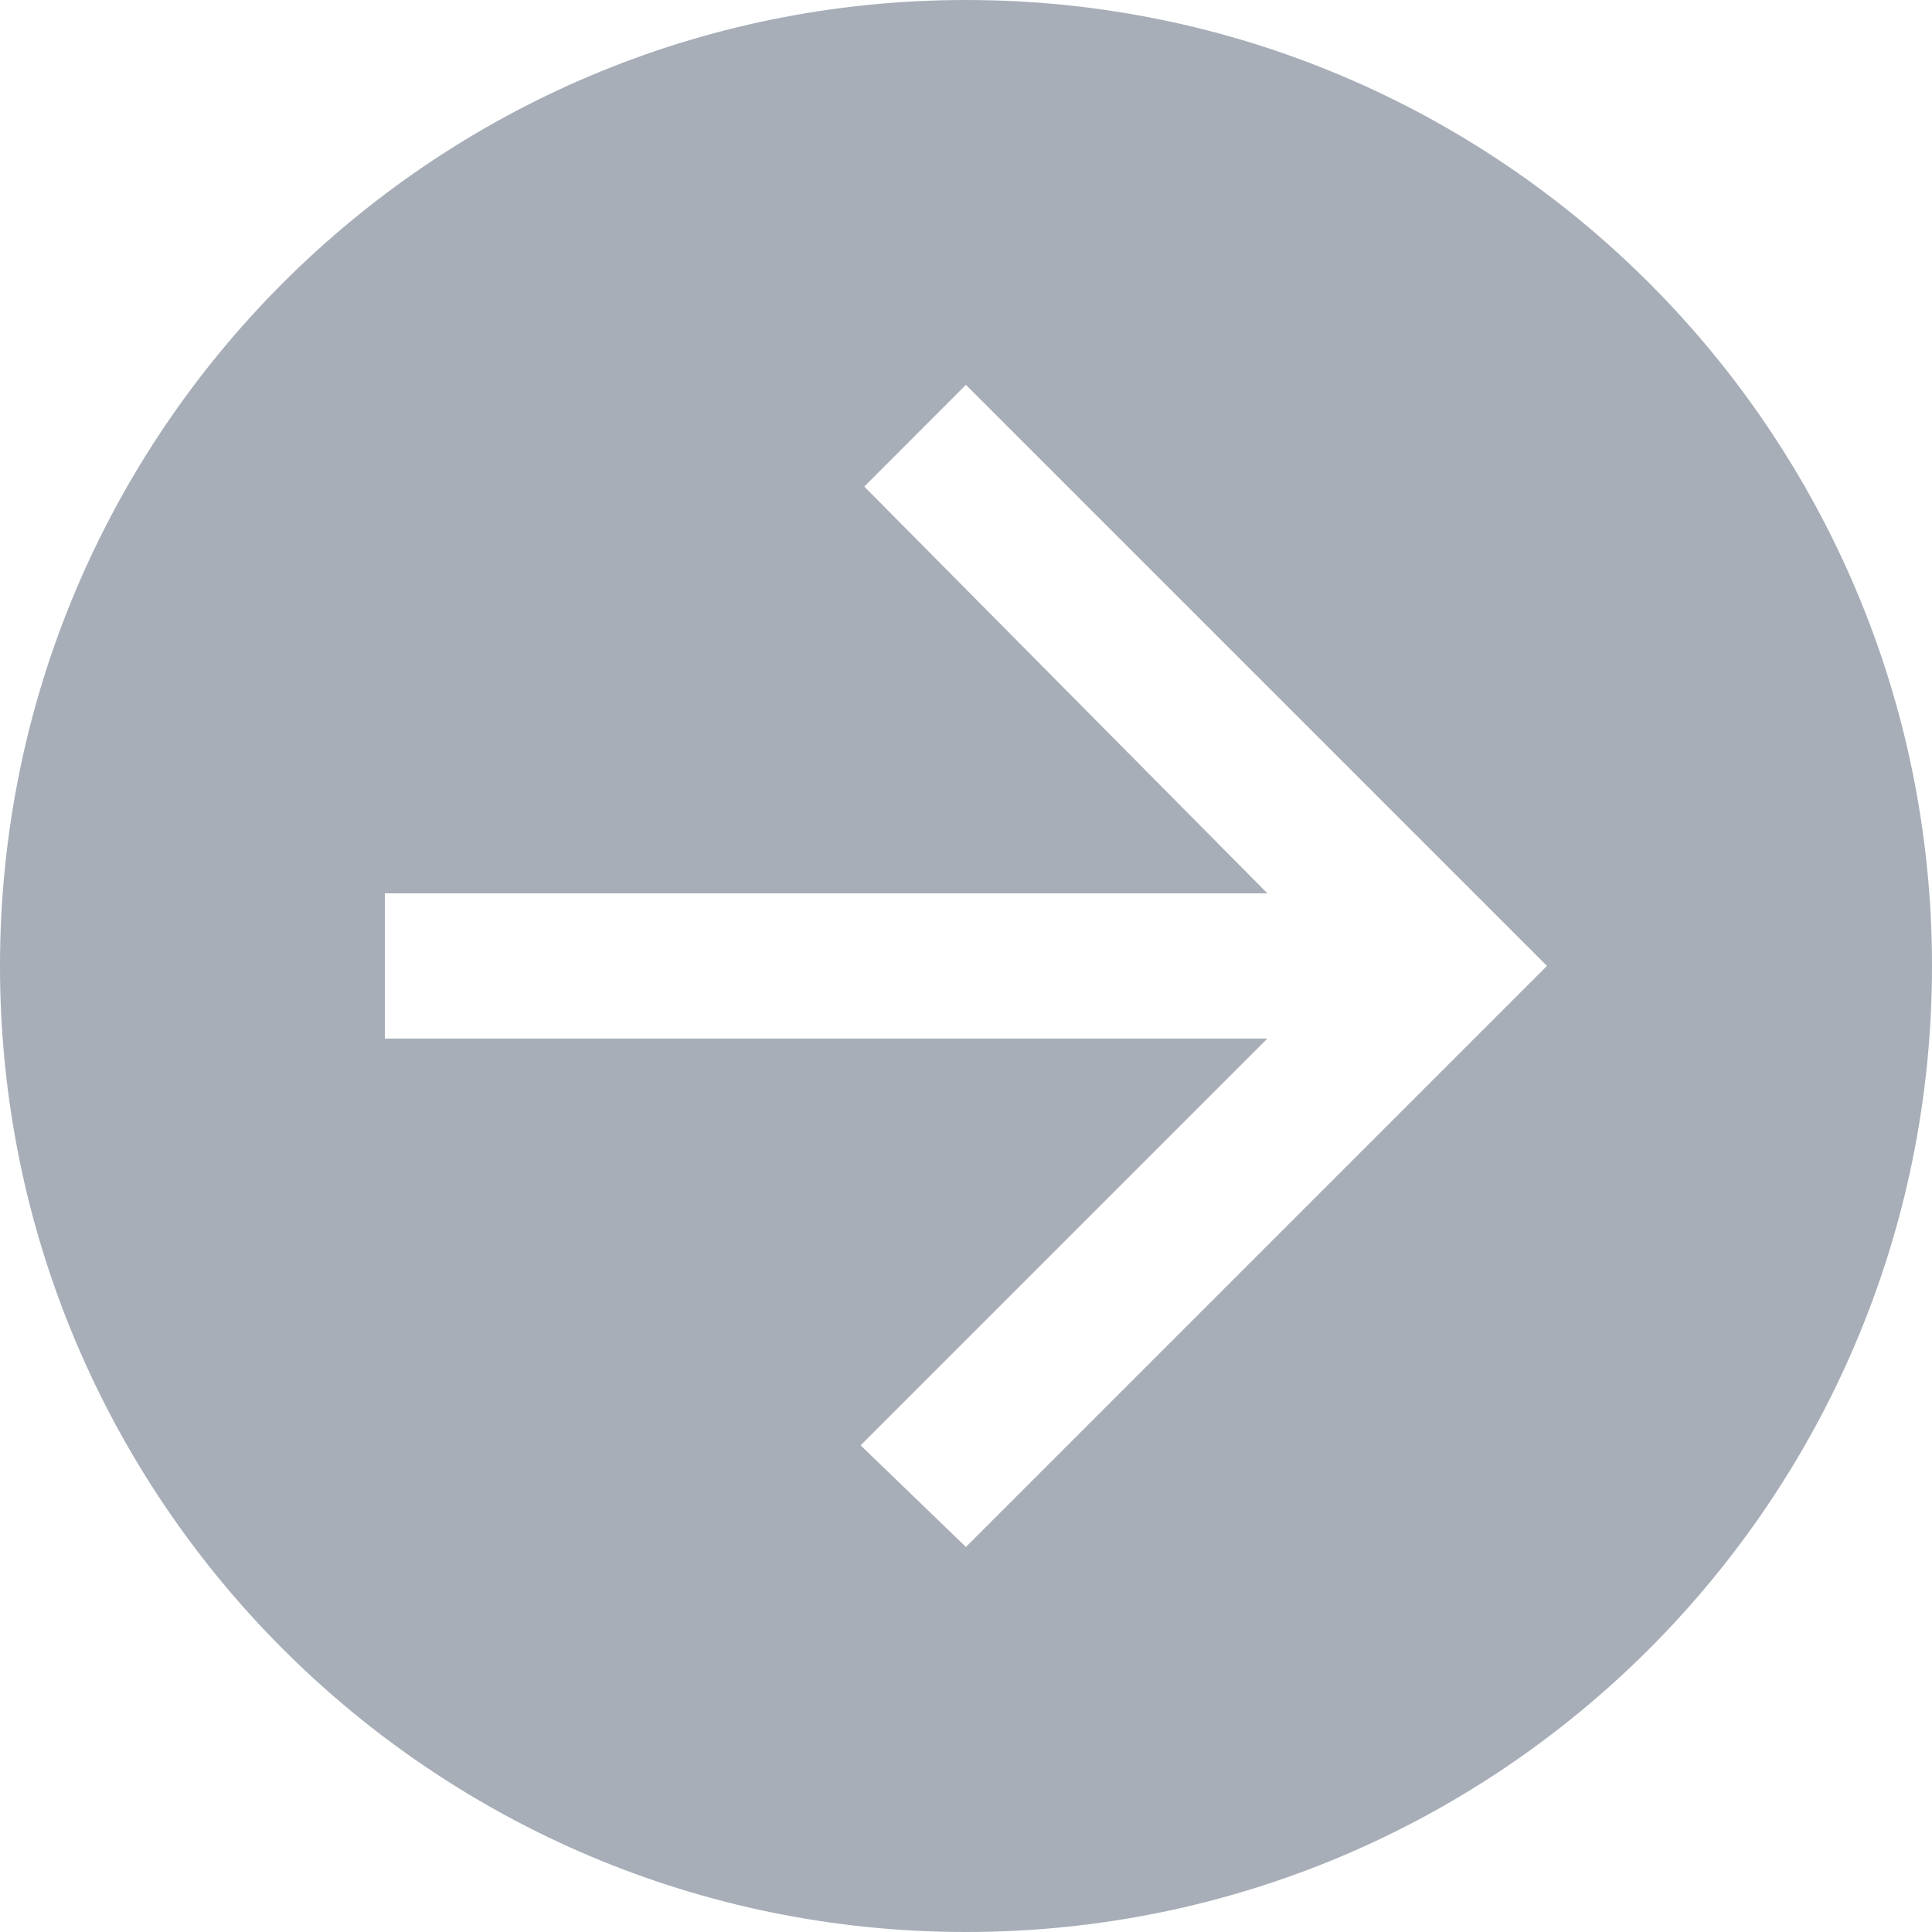
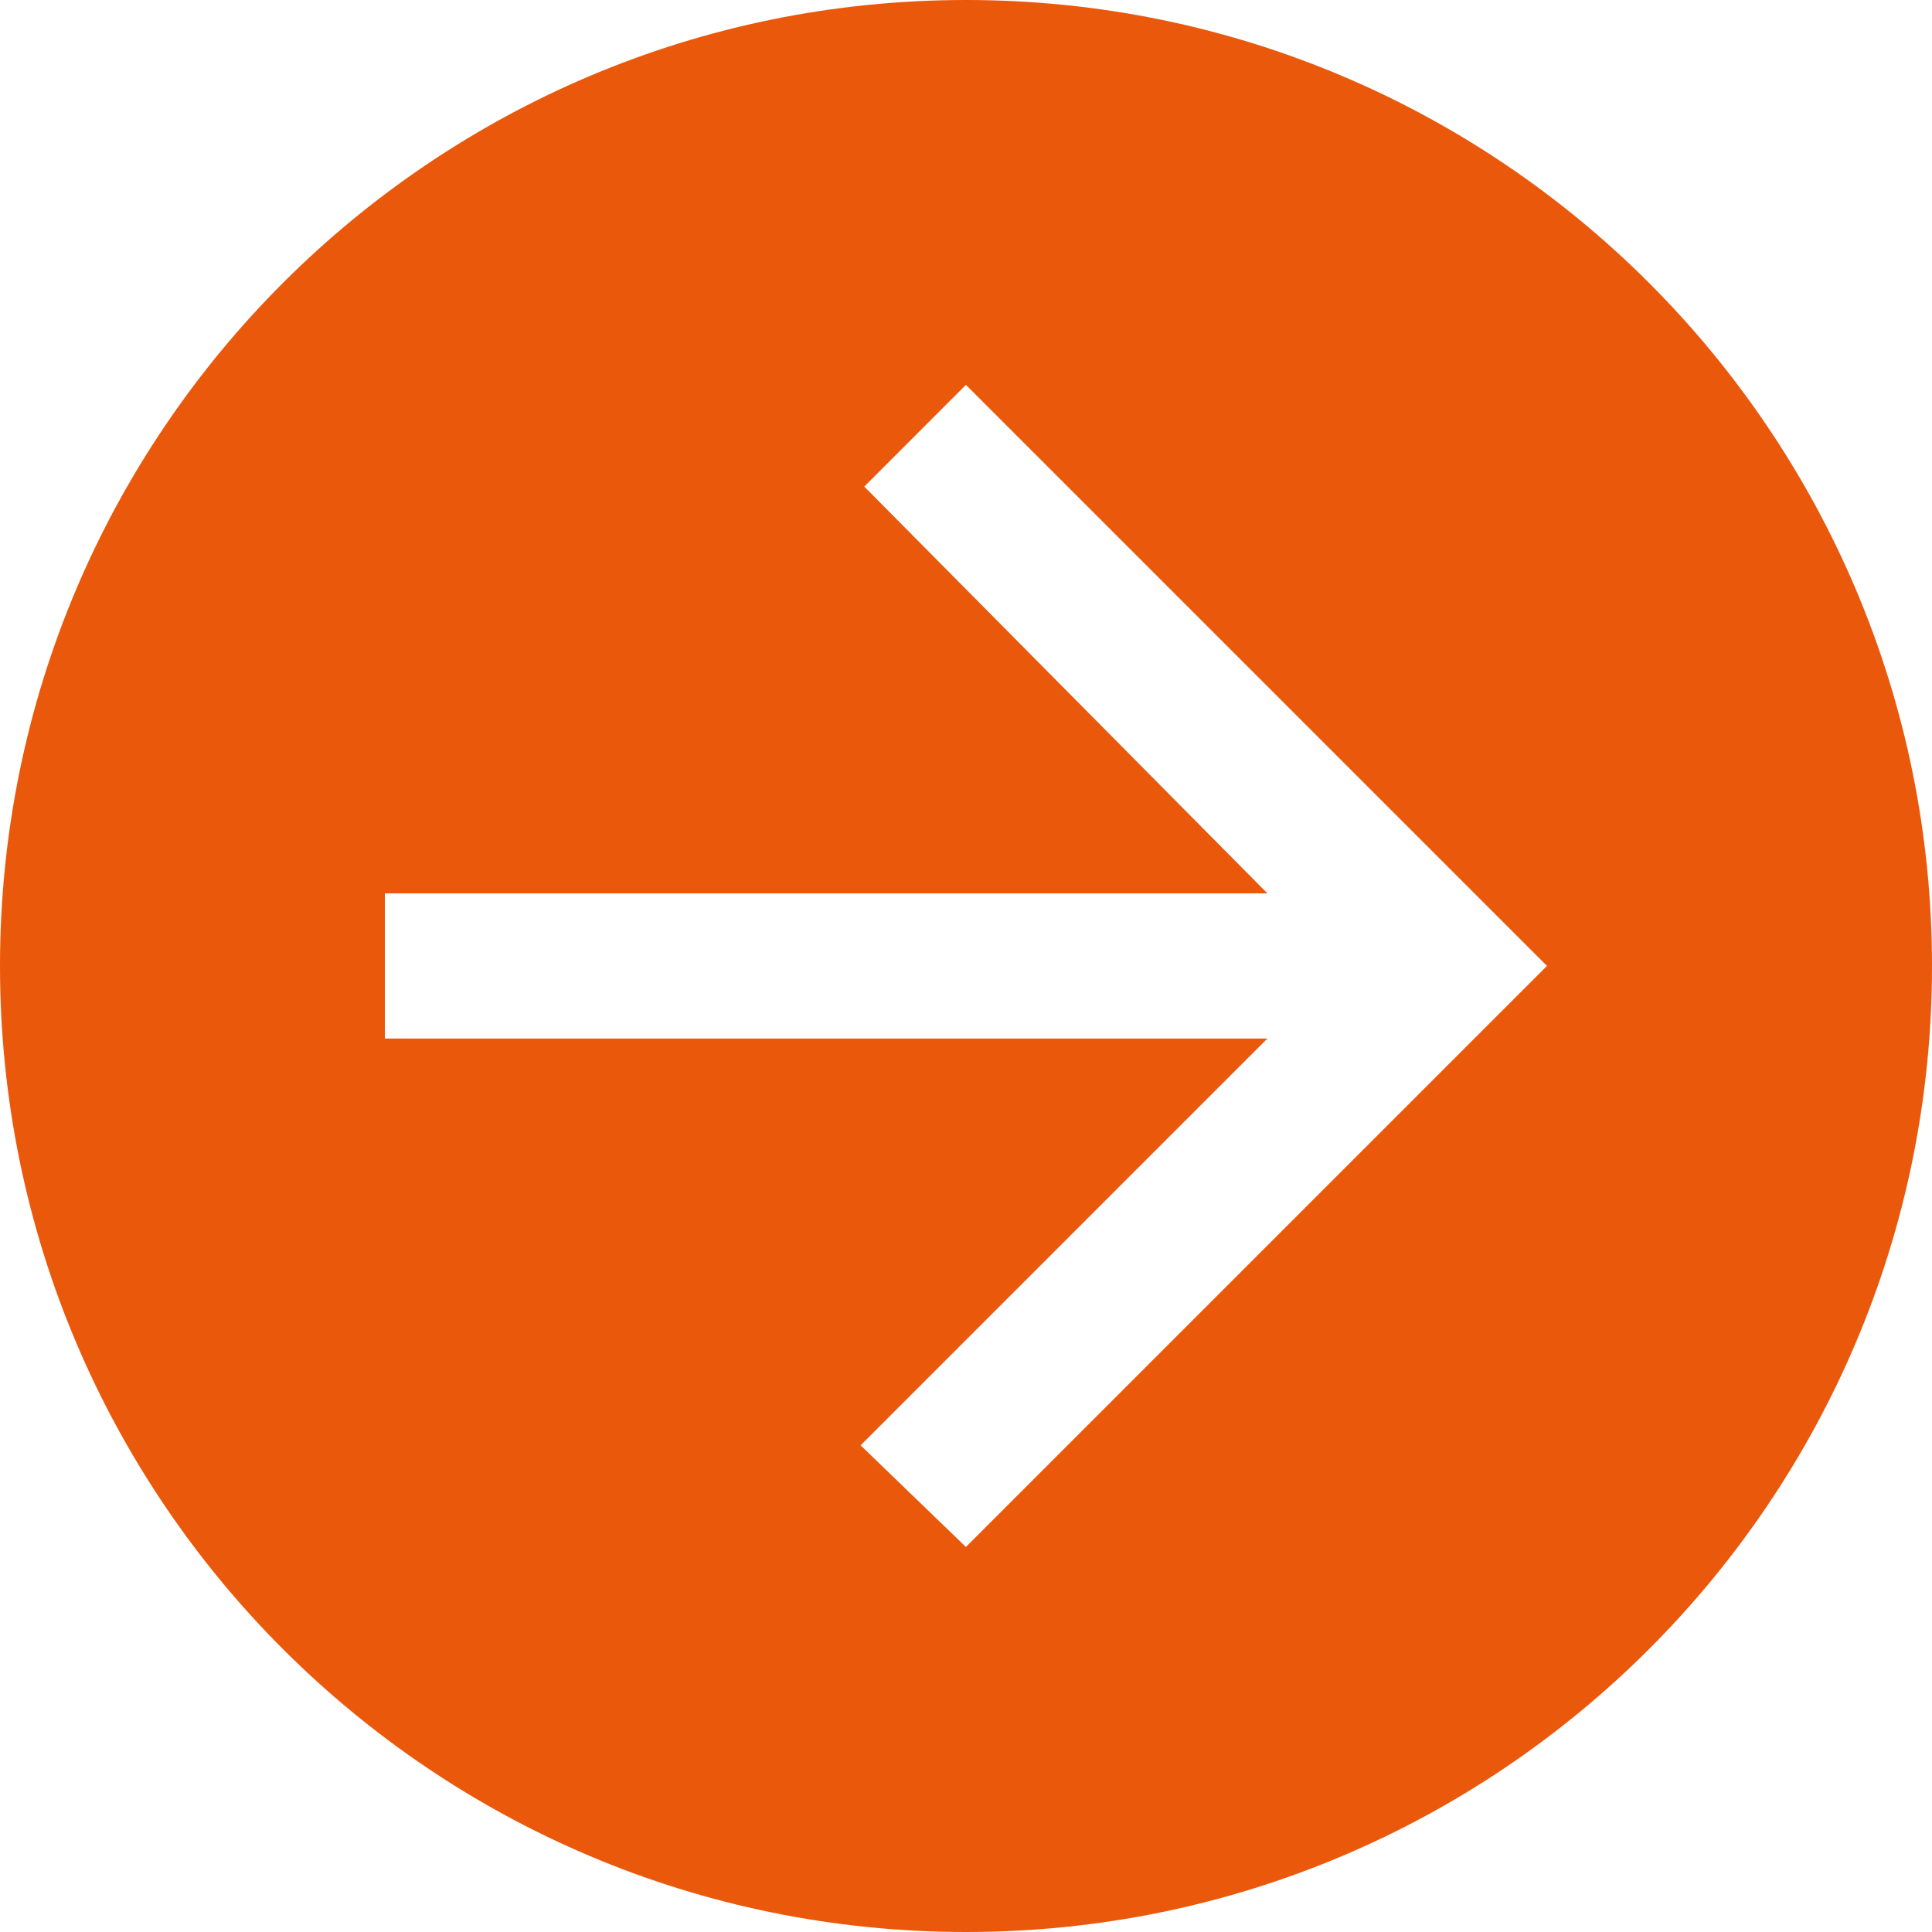
<svg xmlns="http://www.w3.org/2000/svg" width="20" height="20" viewBox="0 0 20 20" fill="none">
-   <path fill-rule="evenodd" clip-rule="evenodd" d="M10 20C15.523 20 20 15.523 20 10C20 4.477 15.523 0 10 0C4.477 0 0 4.477 0 10C0 15.523 4.477 20 10 20ZM13.12 10.751H3.984V9.248H13.12L8.947 5.037L9.999 3.984L16.014 9.999L9.999 16.014L8.909 14.962L13.12 10.751Z" fill="#A7AEB8" />
+   <path fill-rule="evenodd" clip-rule="evenodd" d="M10 20C15.523 20 20 15.523 20 10C20 4.477 15.523 0 10 0C4.477 0 0 4.477 0 10C0 15.523 4.477 20 10 20ZM13.12 10.751H3.984V9.248H13.12L8.947 5.037L9.999 3.984L16.014 9.999L9.999 16.014L8.909 14.962L13.12 10.751Z" fill="#ea580c" />
</svg>
